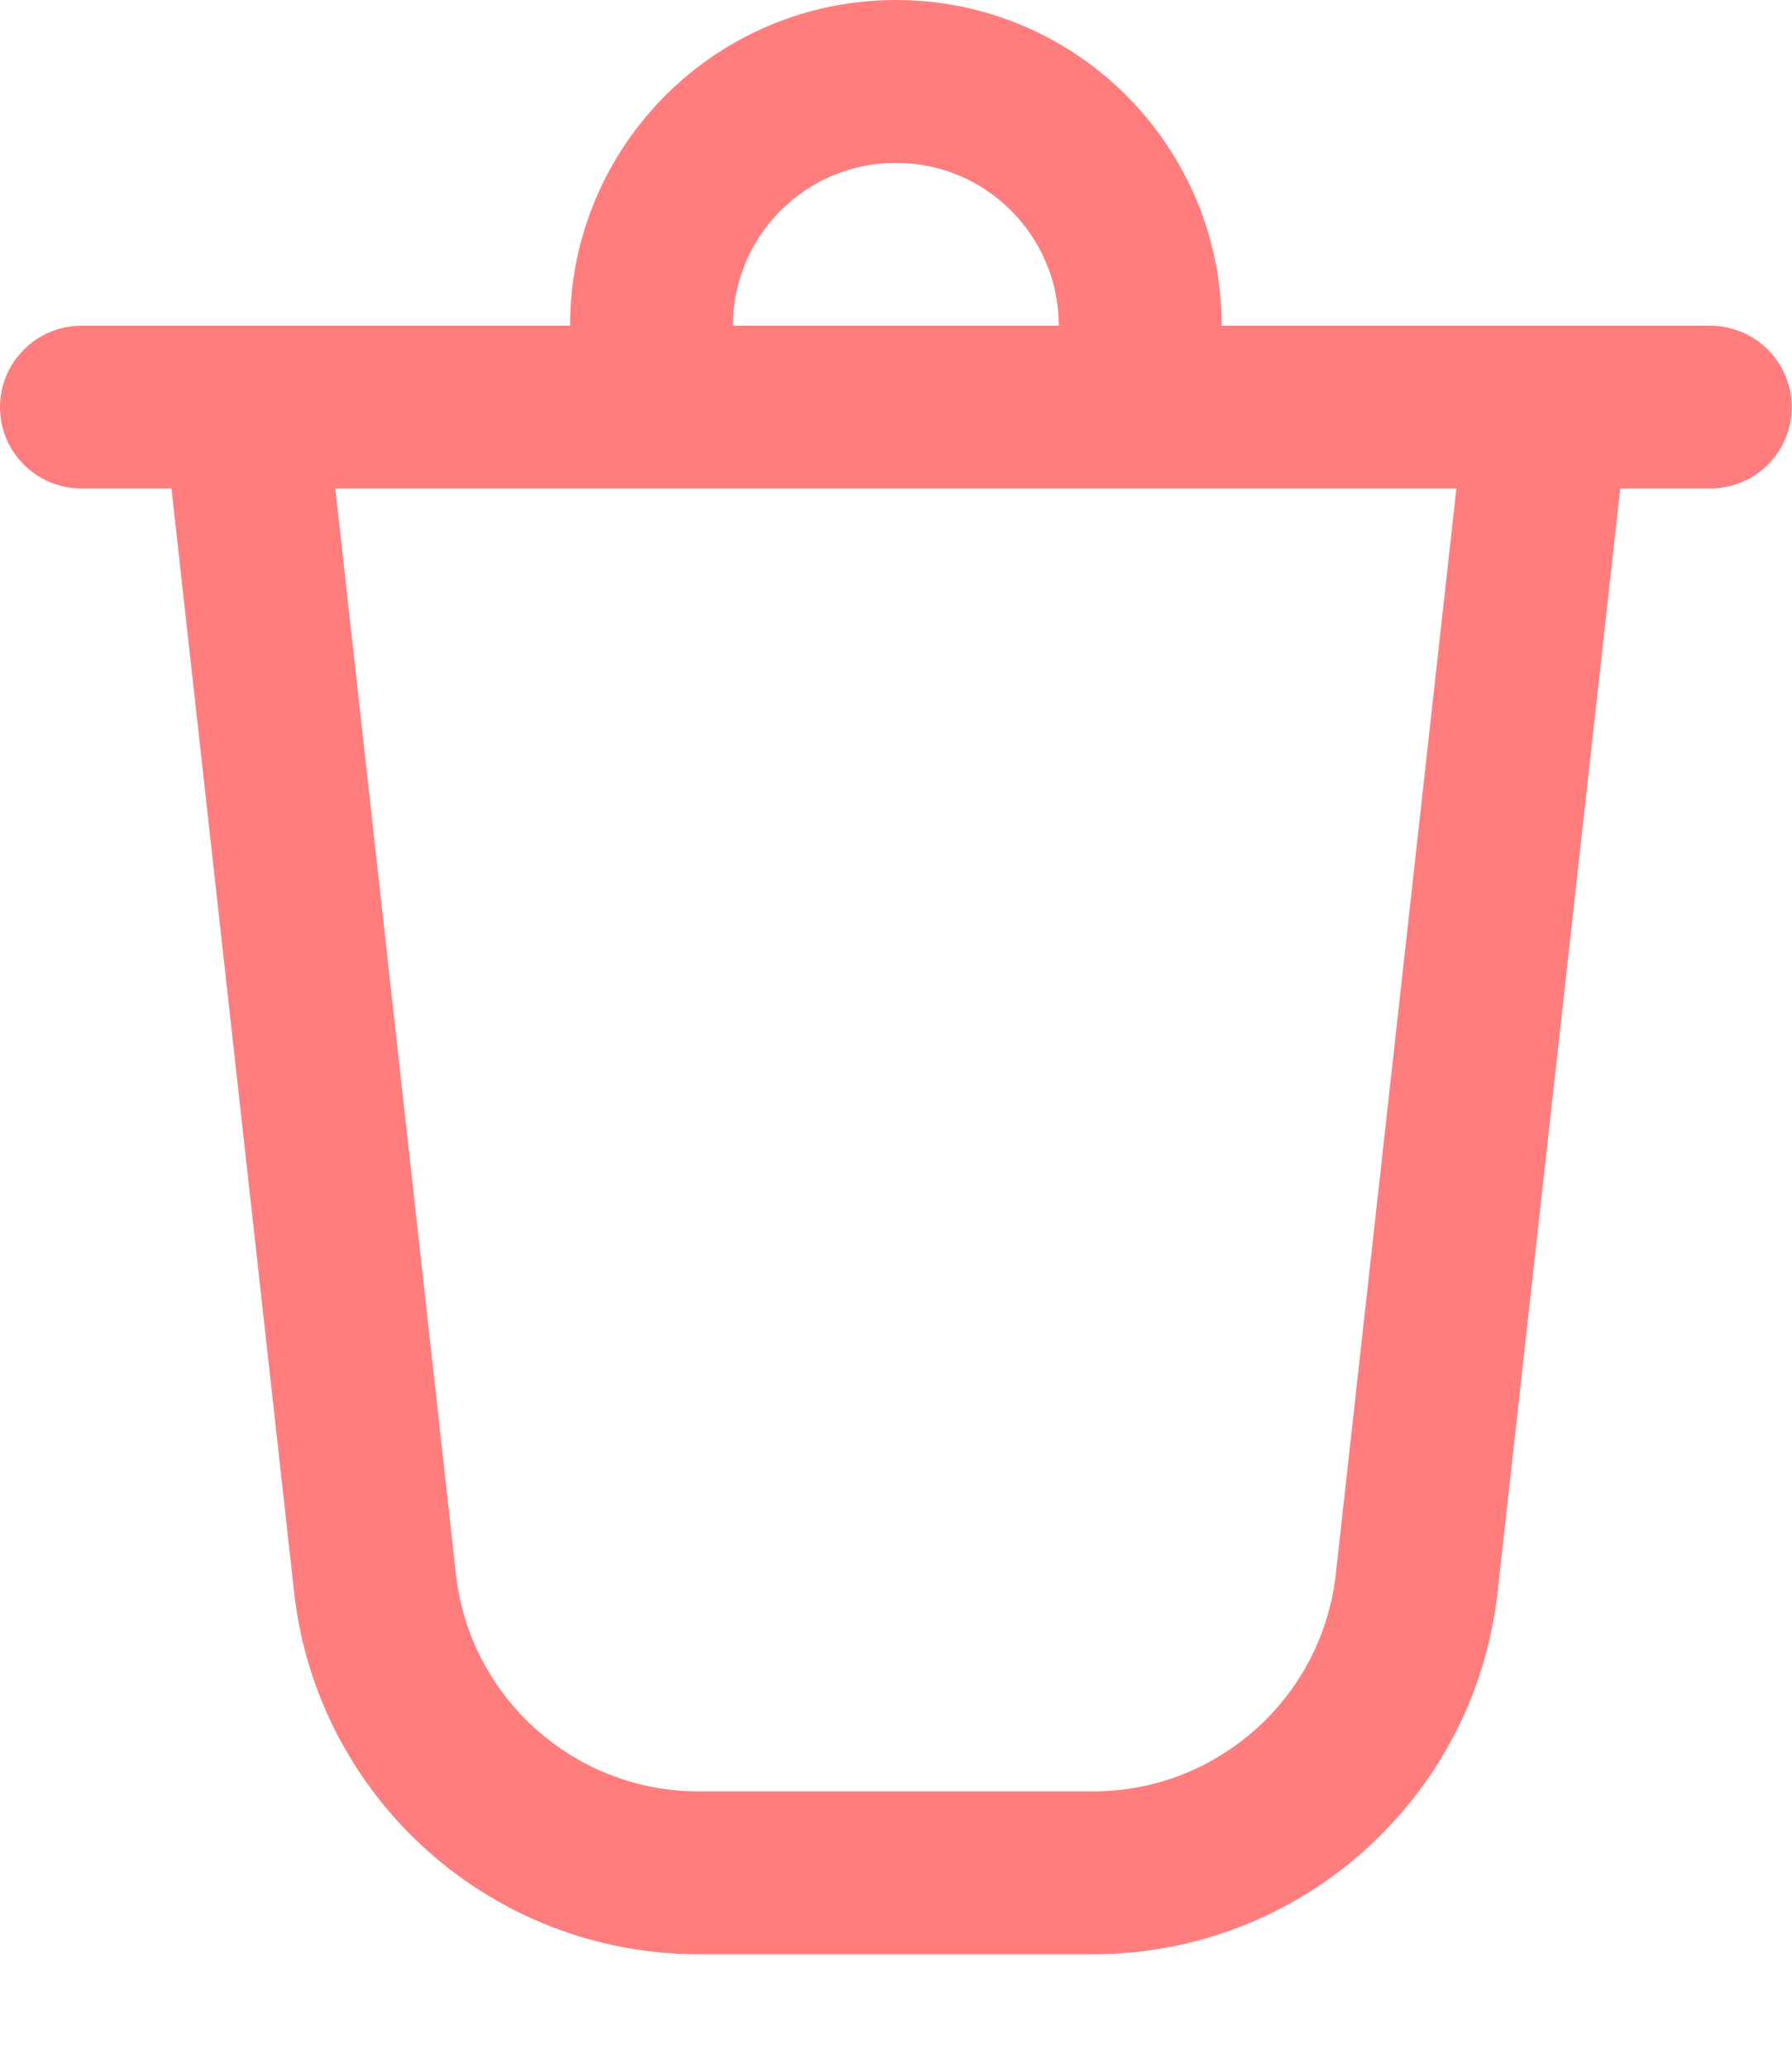
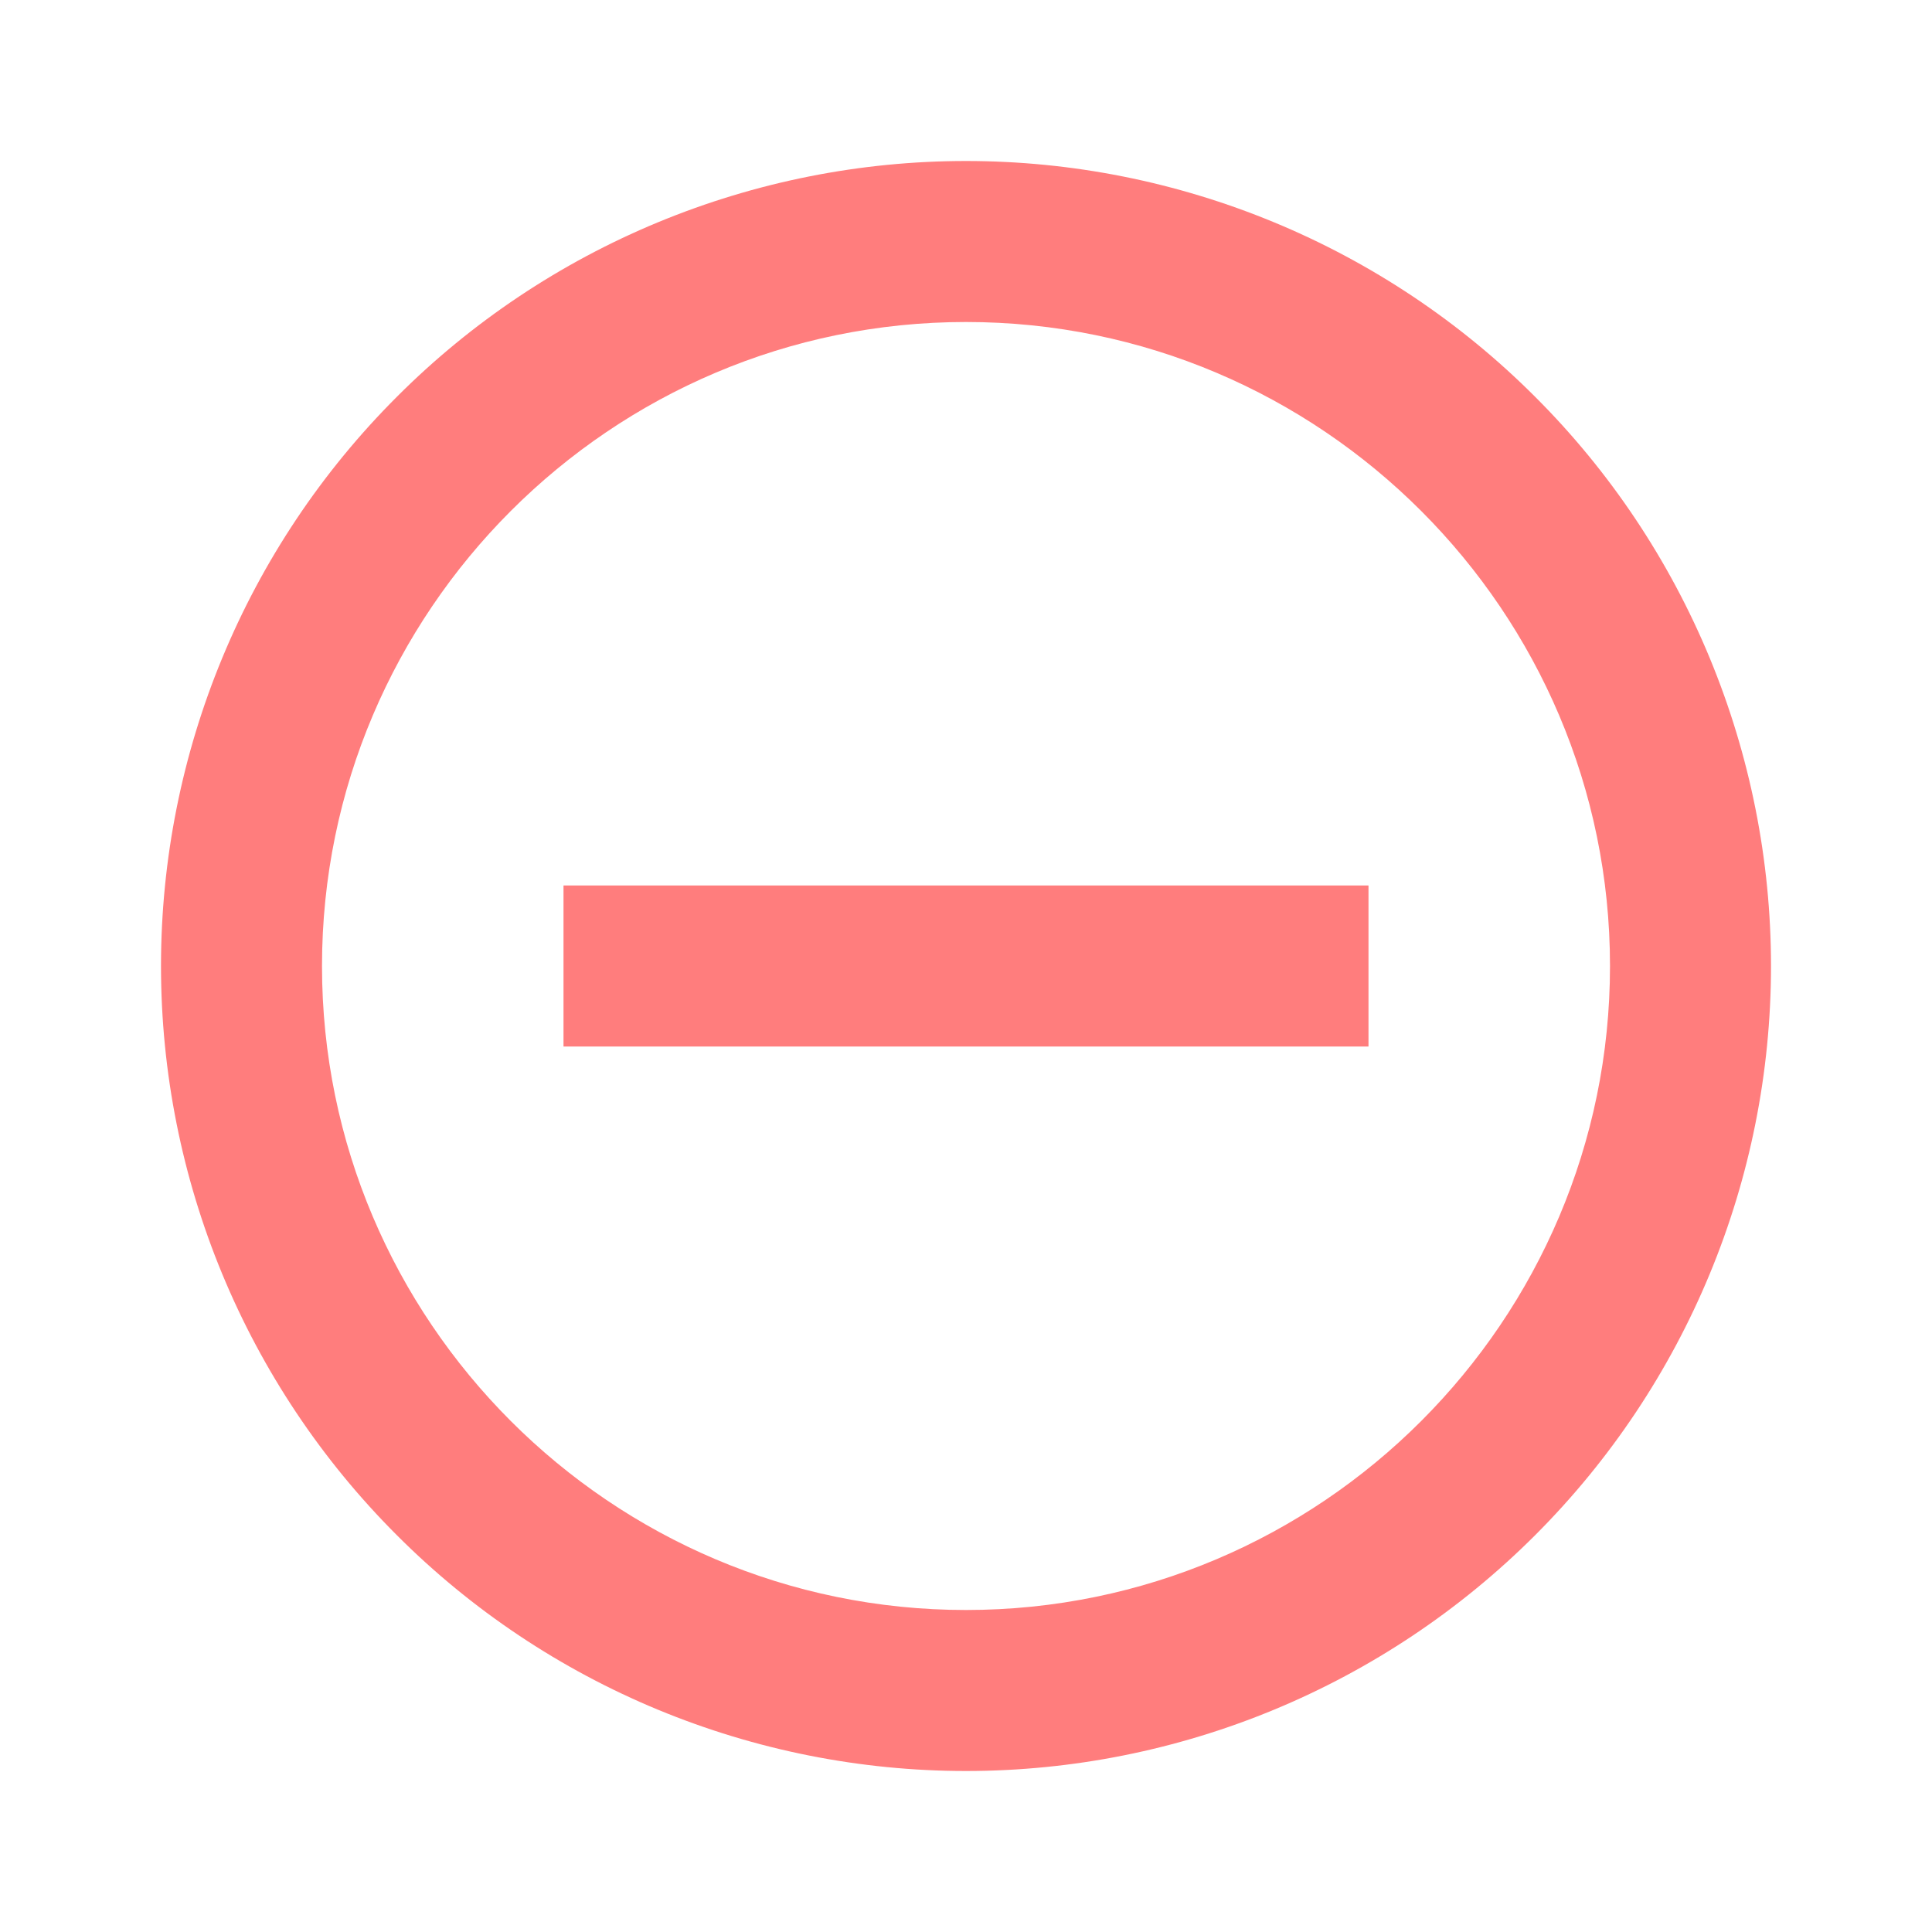
- <svg xmlns="http://www.w3.org/2000/svg" width="13" height="15" viewBox="0 0 13 15" fill="none">
-   <path d="M8.864 2.364H12.409C12.735 2.364 13 2.628 13 2.955C13 3.281 12.735 3.545 12.409 3.545H11.756L10.866 11.554C10.7 13.05 9.435 14.182 7.93 14.182H5.07C3.565 14.182 2.3 13.05 2.134 11.554L1.244 3.545H0.591C0.265 3.545 0 3.281 0 2.955C0 2.628 0.265 2.364 0.591 2.364H4.136C4.136 1.058 5.195 0 6.5 0C7.805 0 8.864 1.058 8.864 2.364ZM6.5 1.182C5.847 1.182 5.318 1.711 5.318 2.364H7.682C7.682 1.711 7.153 1.182 6.5 1.182ZM2.433 3.545L3.308 11.423C3.408 12.321 4.167 13 5.07 13H7.93C8.833 13 9.592 12.321 9.692 11.423L10.567 3.545H2.433Z" fill="#FF7D7D" />
+ <svg xmlns="http://www.w3.org/2000/svg" width="15" height="15" viewBox="0 0 15 15" fill="none">
+   <path d="M7.5 12.5C4.744 12.5 2.5 10.256 2.5 7.5C2.5 4.744 4.744 2.5 7.5 2.5C10.256 2.5 12.5 4.744 12.5 7.5C12.5 10.256 10.256 12.5 7.5 12.5ZM7.5 1.25C6.679 1.25 5.867 1.412 5.108 1.726C4.35 2.04 3.661 2.5 3.081 3.081C1.908 4.253 1.25 5.842 1.25 7.5C1.25 9.158 1.908 10.747 3.081 11.919C3.661 12.5 4.35 12.96 5.108 13.274C5.867 13.588 6.679 13.75 7.5 13.75C9.158 13.75 10.747 13.091 11.919 11.919C13.091 10.747 13.75 9.158 13.75 7.5C13.75 6.679 13.588 5.867 13.274 5.108C12.96 4.35 12.5 3.661 11.919 3.081C11.339 2.5 10.65 2.04 9.892 1.726C9.133 1.412 8.321 1.25 7.5 1.25ZM4.375 8.125H10.625V6.875H4.375" fill="#FF7D7D" />
</svg>
